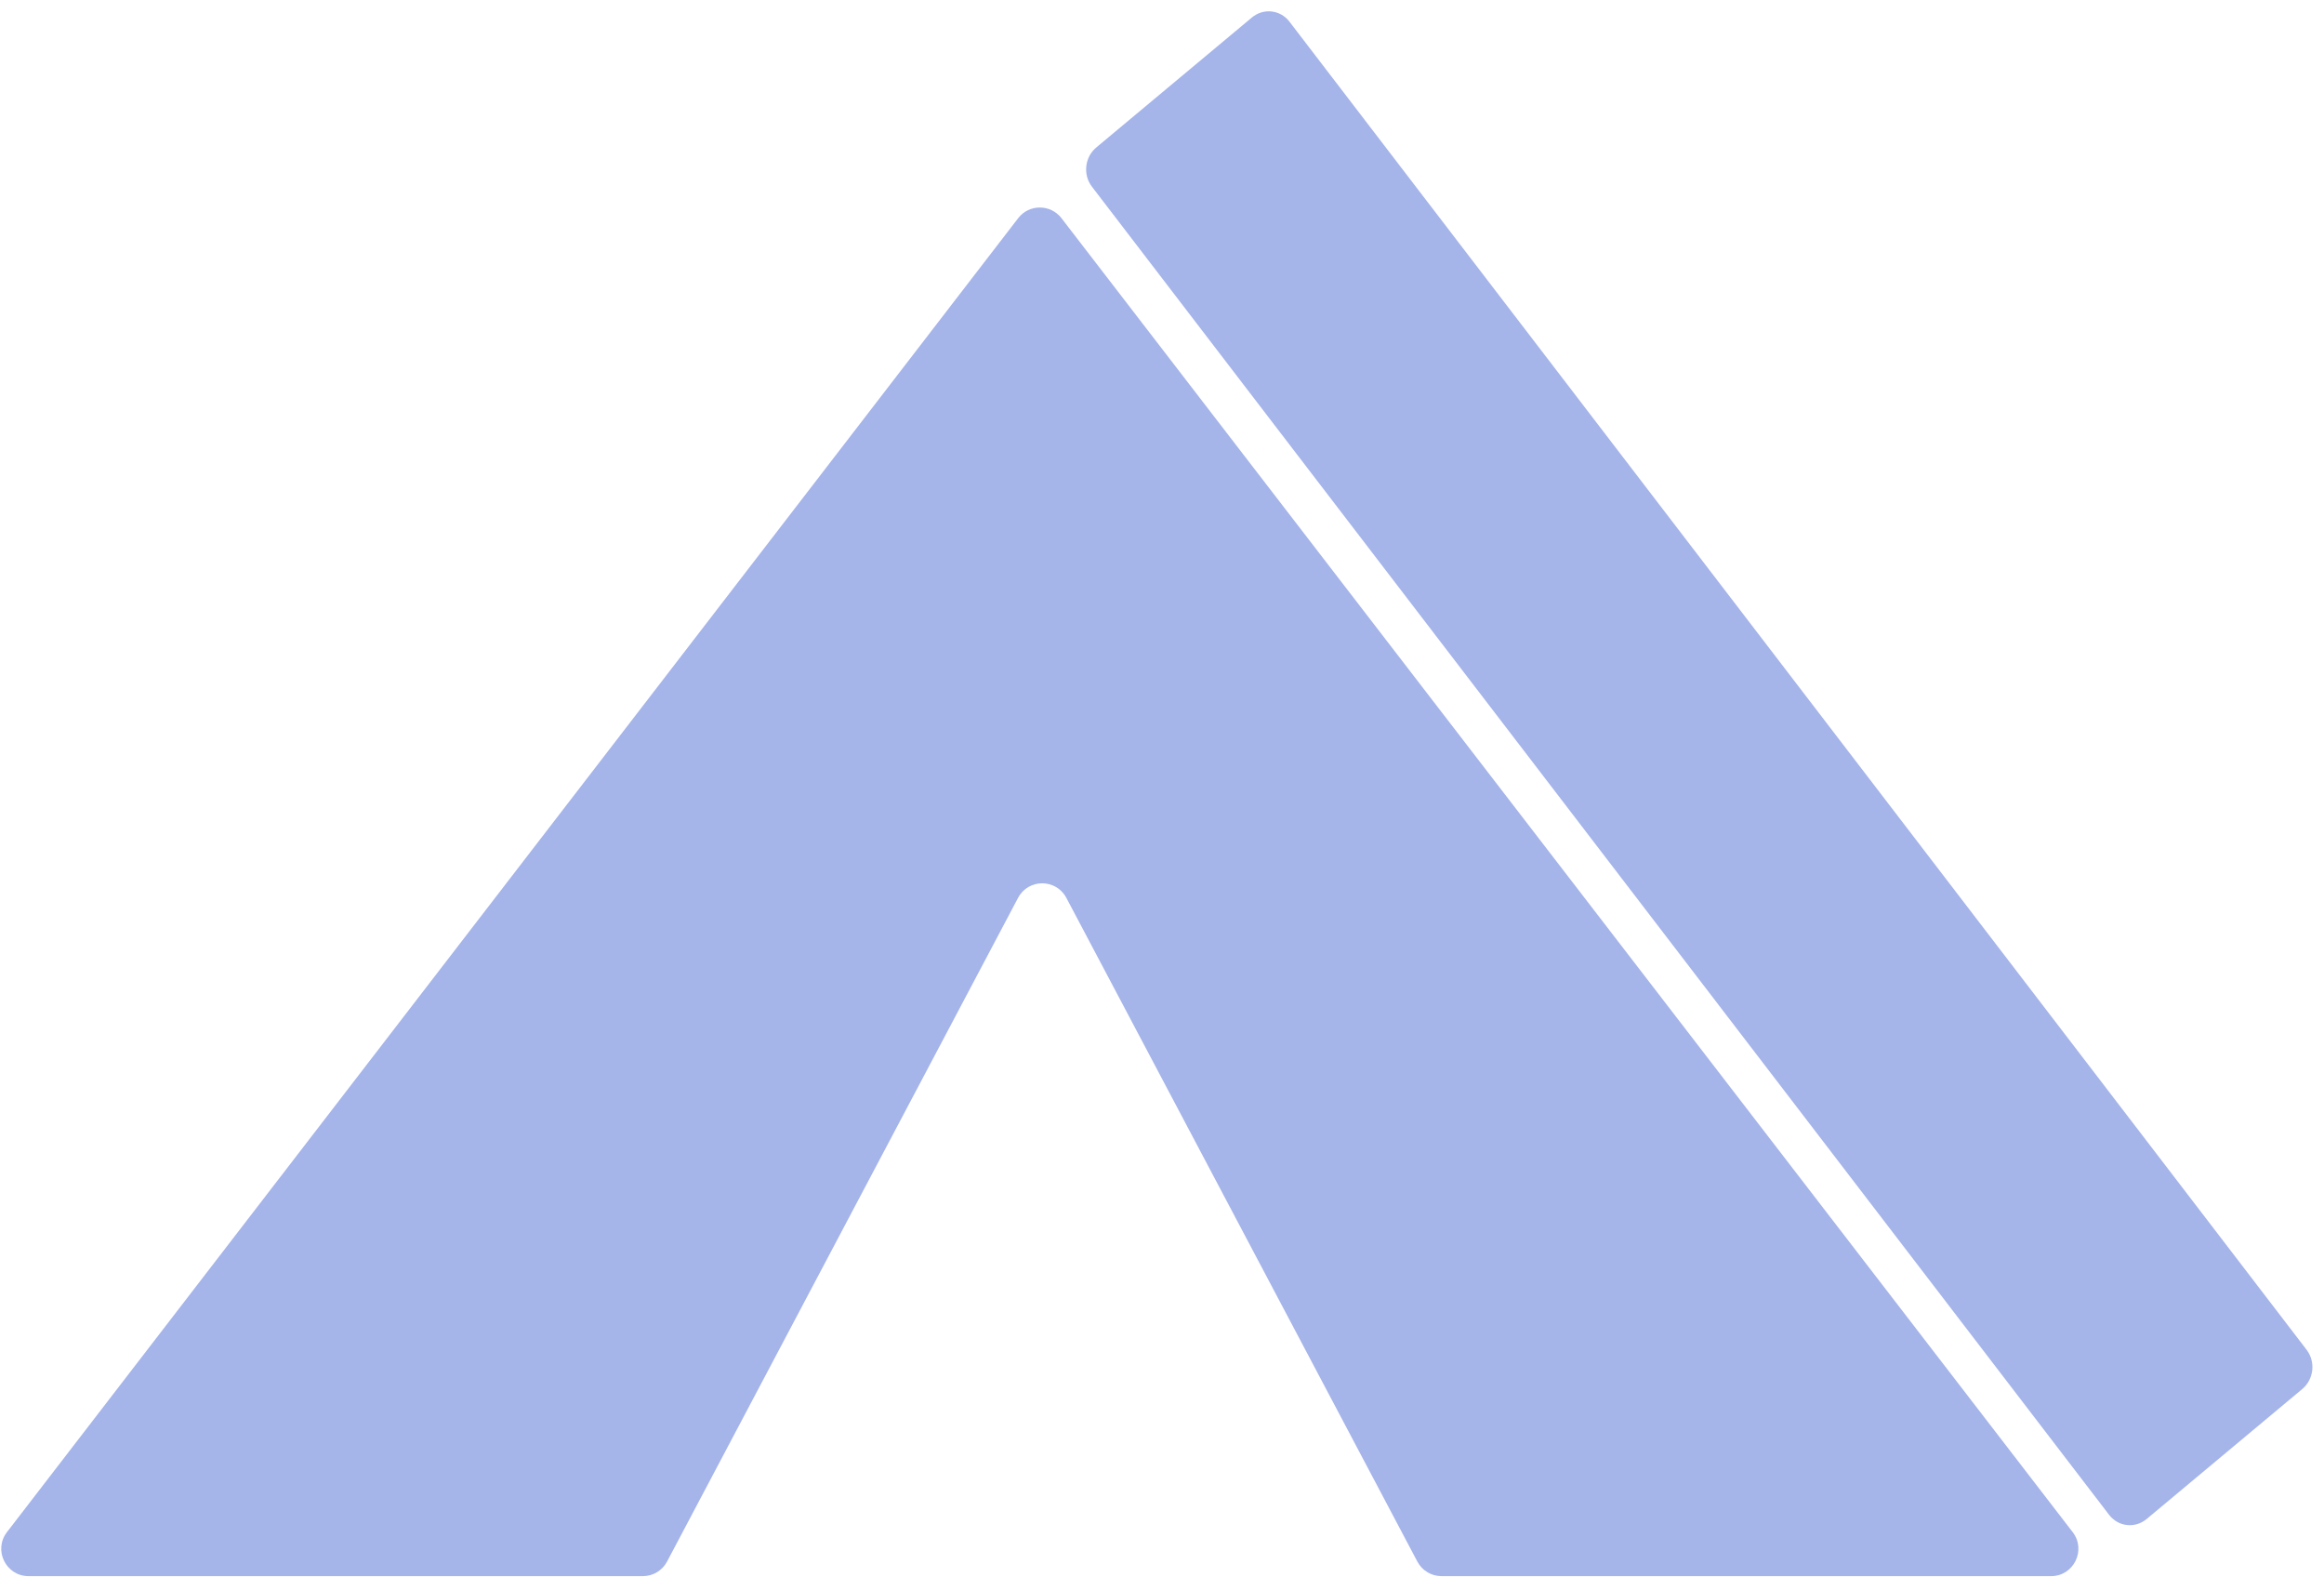
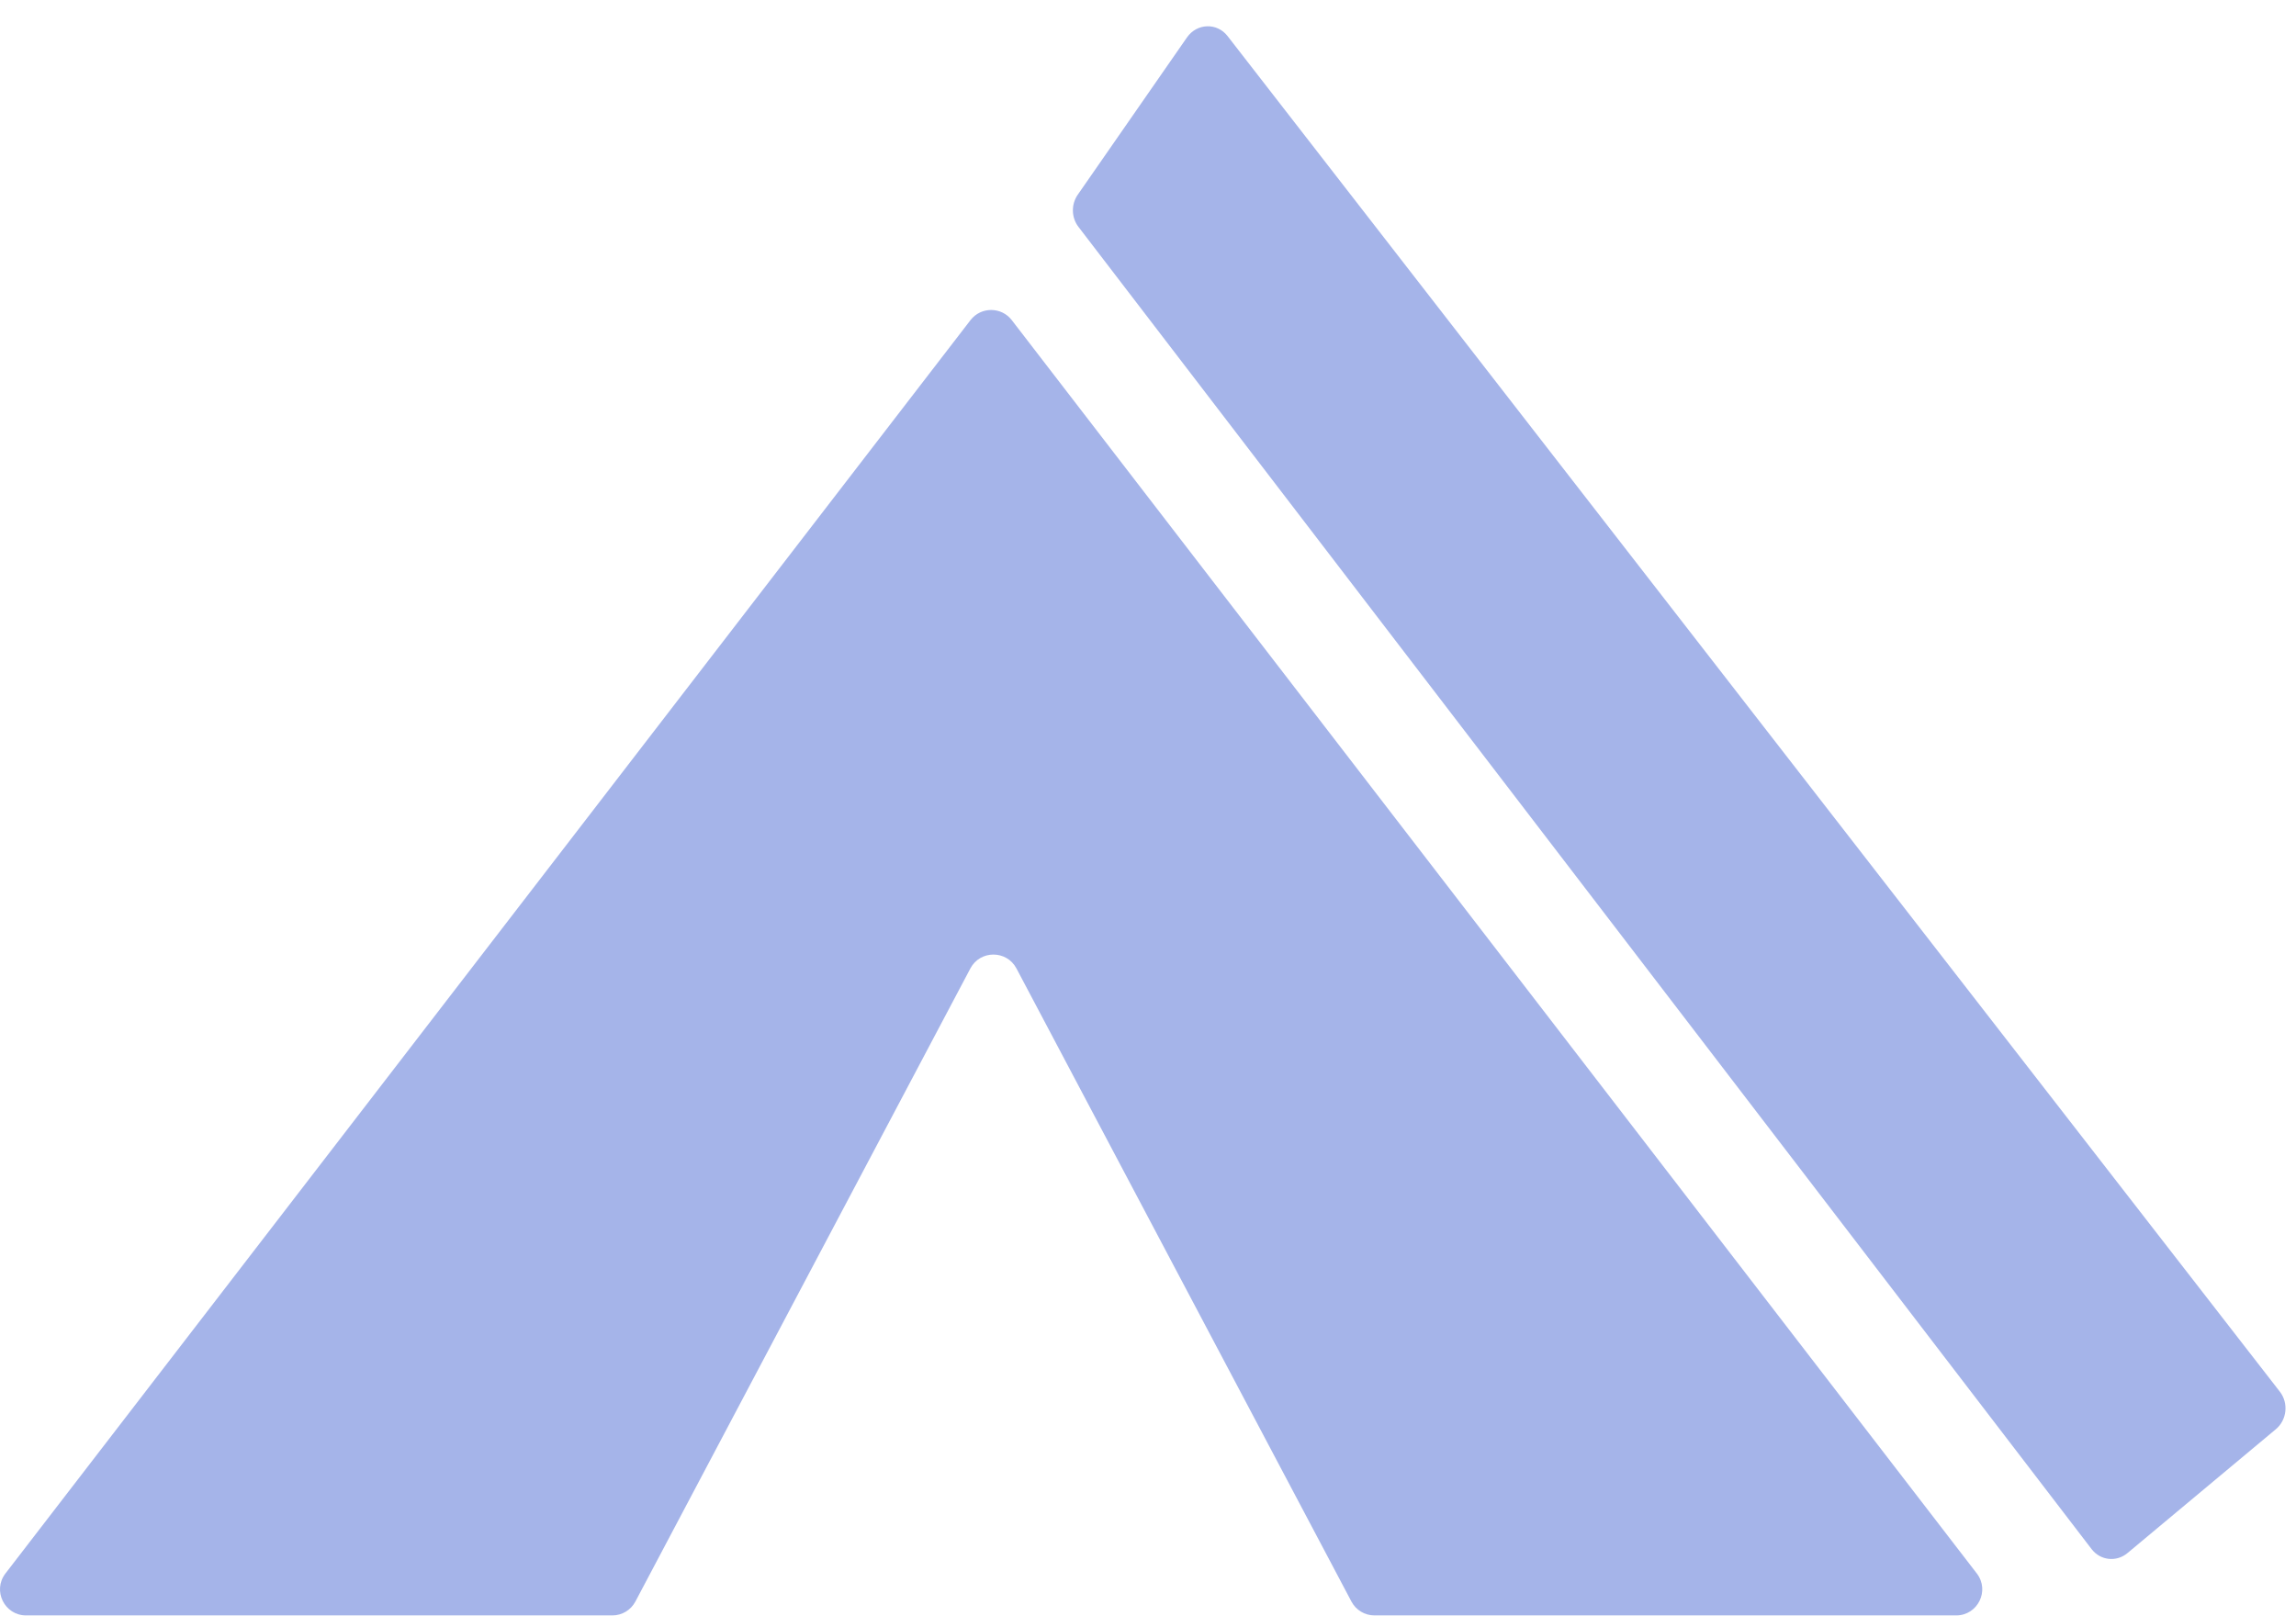
- <svg xmlns="http://www.w3.org/2000/svg" width="851" height="577" viewBox="0 0 851 577" fill="none">
-   <path fill-rule="evenodd" clip-rule="evenodd" d="M751.053 577C759.351 577 764.039 567.476 758.977 560.9L388.686 79.872C384.683 74.672 376.841 74.672 372.838 79.872L2.546 560.9C-2.515 567.476 2.172 577 10.471 577H235.418C239.124 577 242.525 574.951 244.258 571.676L372.795 328.688C376.55 321.59 386.718 321.59 390.473 328.688L519.01 571.676C520.743 574.951 524.144 577 527.849 577H751.053Z" fill="#A5B4E9" />
-   <rect width="632.484" height="94.234" rx="10" transform="matrix(0.608122 0.793843 -0.767607 0.640921 466.094 0)" fill="#A5B4E9" />
+ <svg xmlns="http://www.w3.org/2000/svg" width="881" height="620" viewBox="0 0 881 620" fill="none">
+   <path fill-rule="evenodd" clip-rule="evenodd" d="M750.601 620C758.899 620 763.587 610.476 758.525 603.9L388.234 122.872C384.231 117.672 376.389 117.672 372.385 122.872L2.094 603.9C-2.968 610.476 1.72 620 10.018 620H234.966C238.672 620 242.073 617.951 243.806 614.676L372.342 371.688C376.098 364.59 386.266 364.59 390.021 371.688L518.558 614.676C520.29 617.951 523.692 620 527.397 620H750.601Z" fill="#A5B4E9" />
+   <path d="M455.461 14.358C459.26 8.887 466.977 8.624 471.015 13.828L874.817 534.144C878.217 538.526 877.518 544.986 873.26 548.542L816.326 596.08C812.087 599.619 805.927 598.935 802.569 594.55L413.798 87.049C411.067 83.484 410.969 78.438 413.558 74.71L455.461 14.358Z" fill="#A5B4E9" />
</svg>
